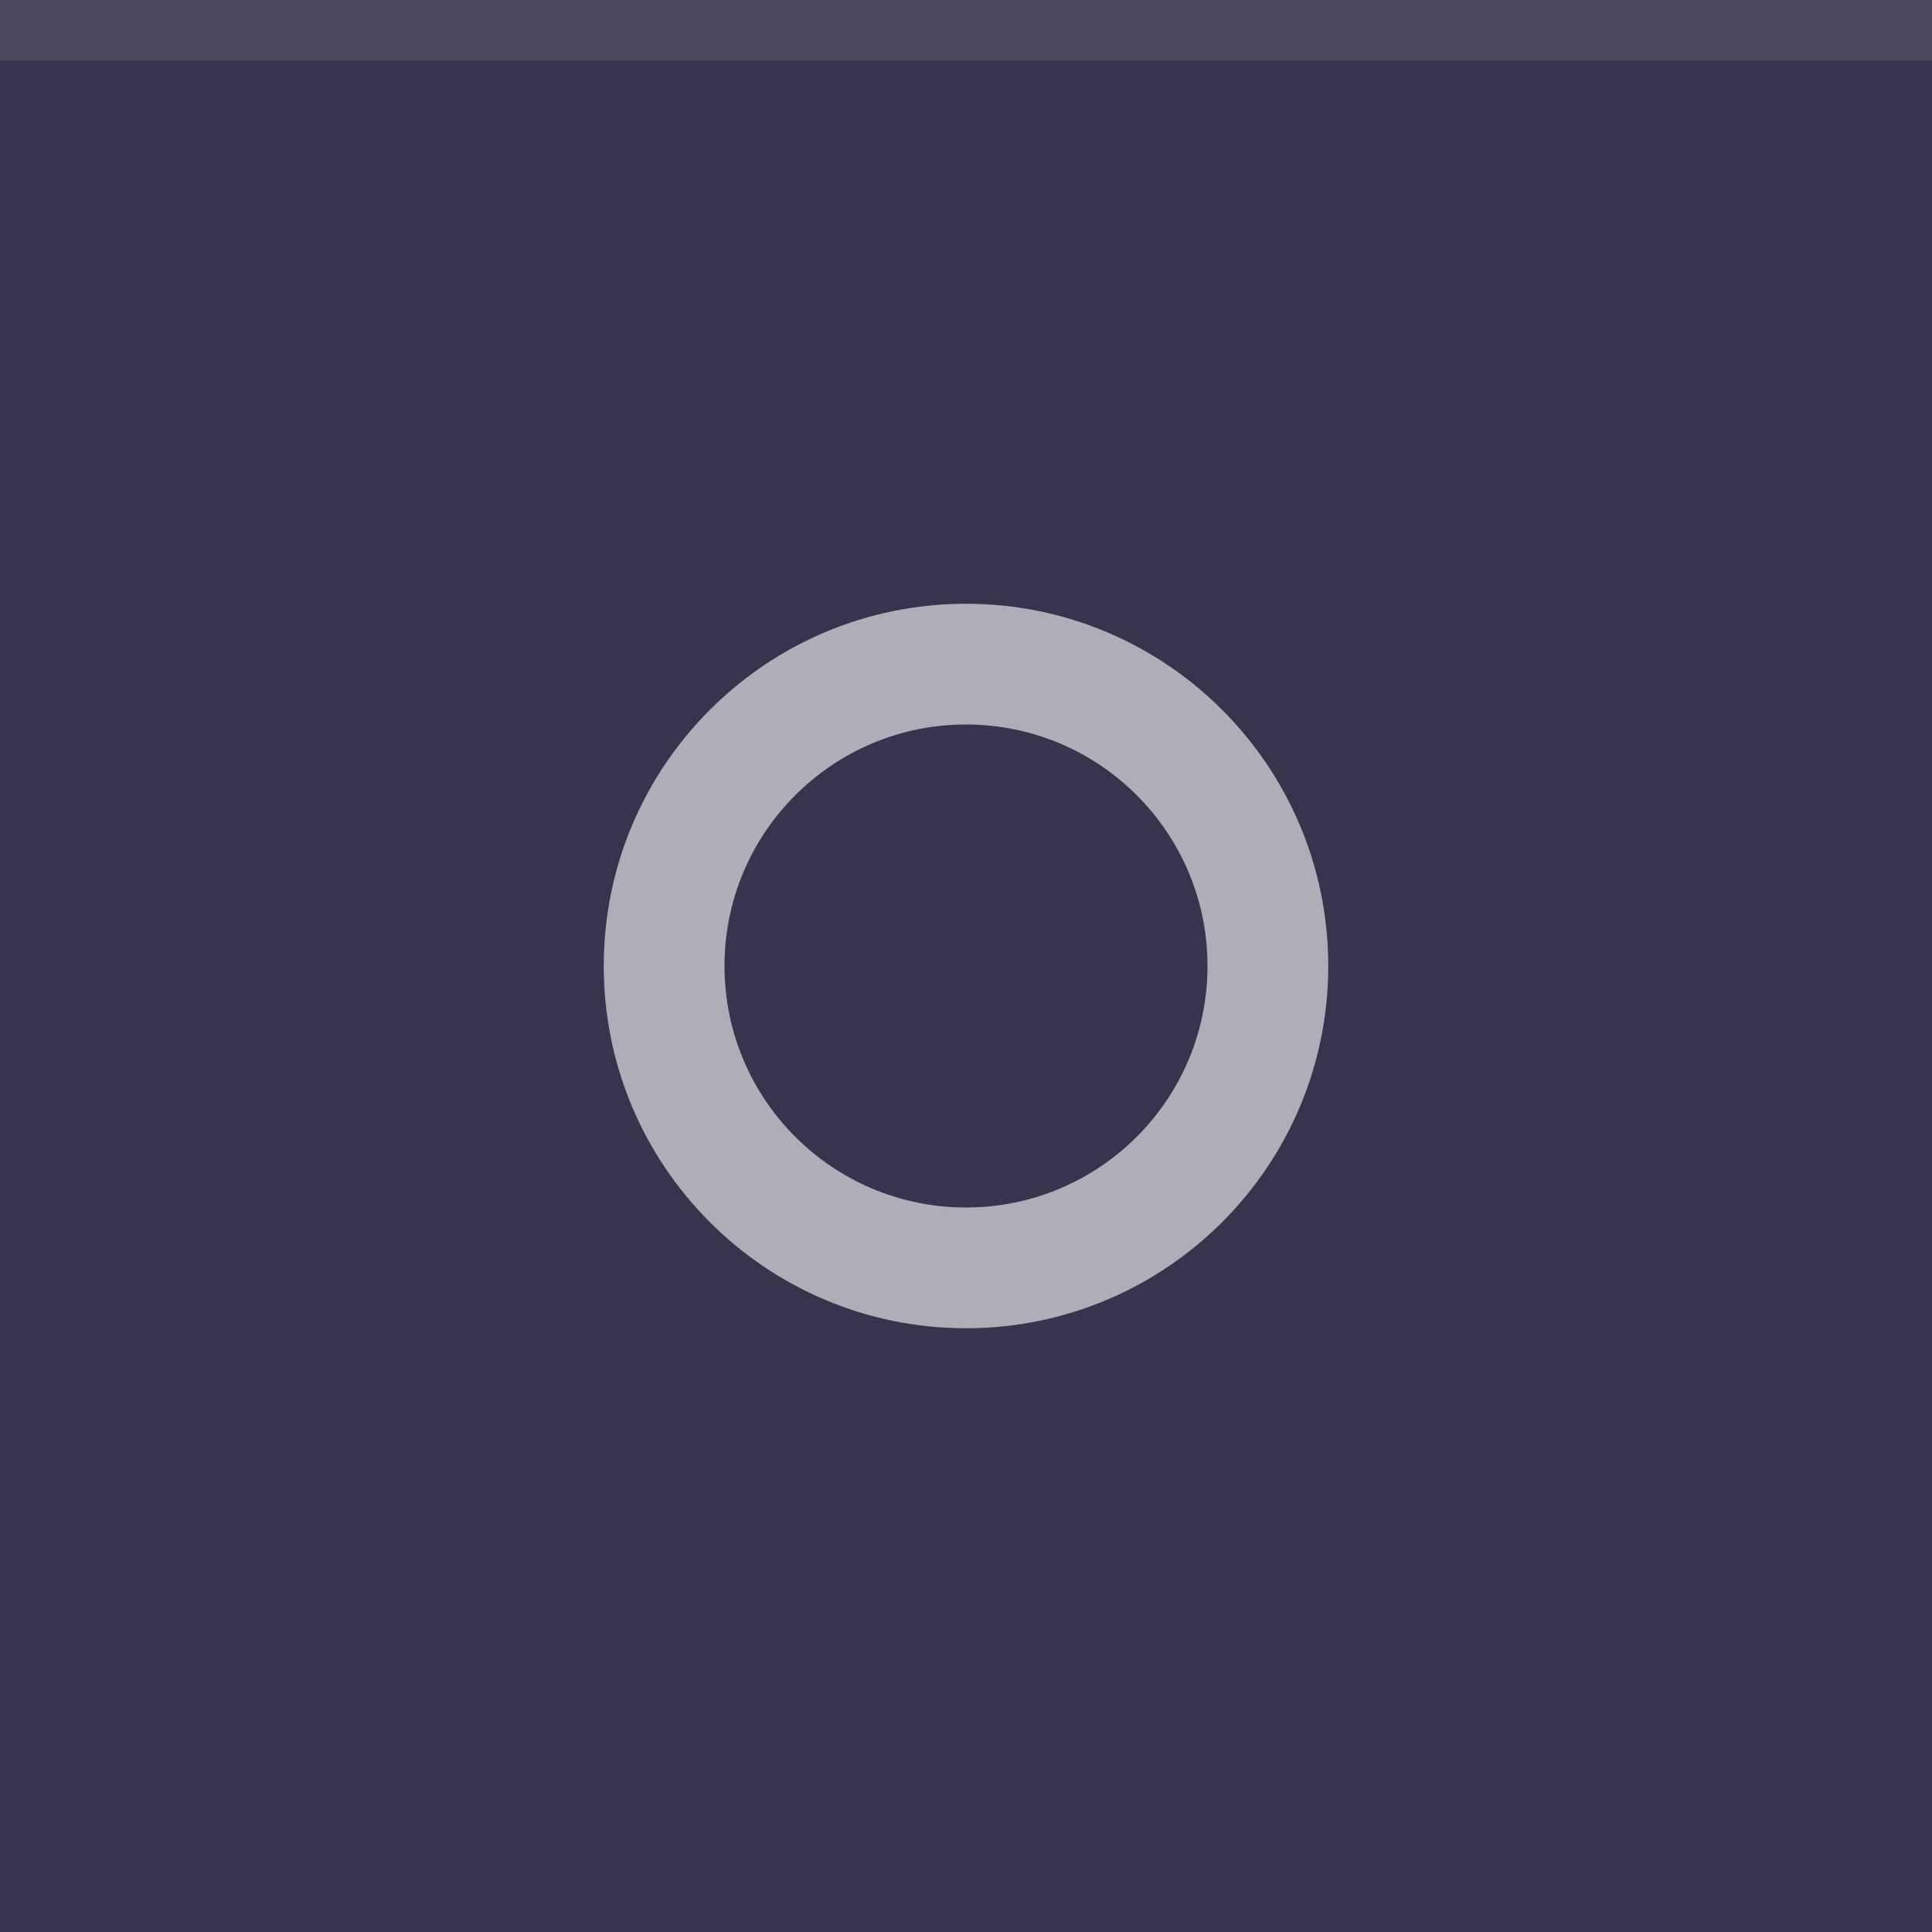
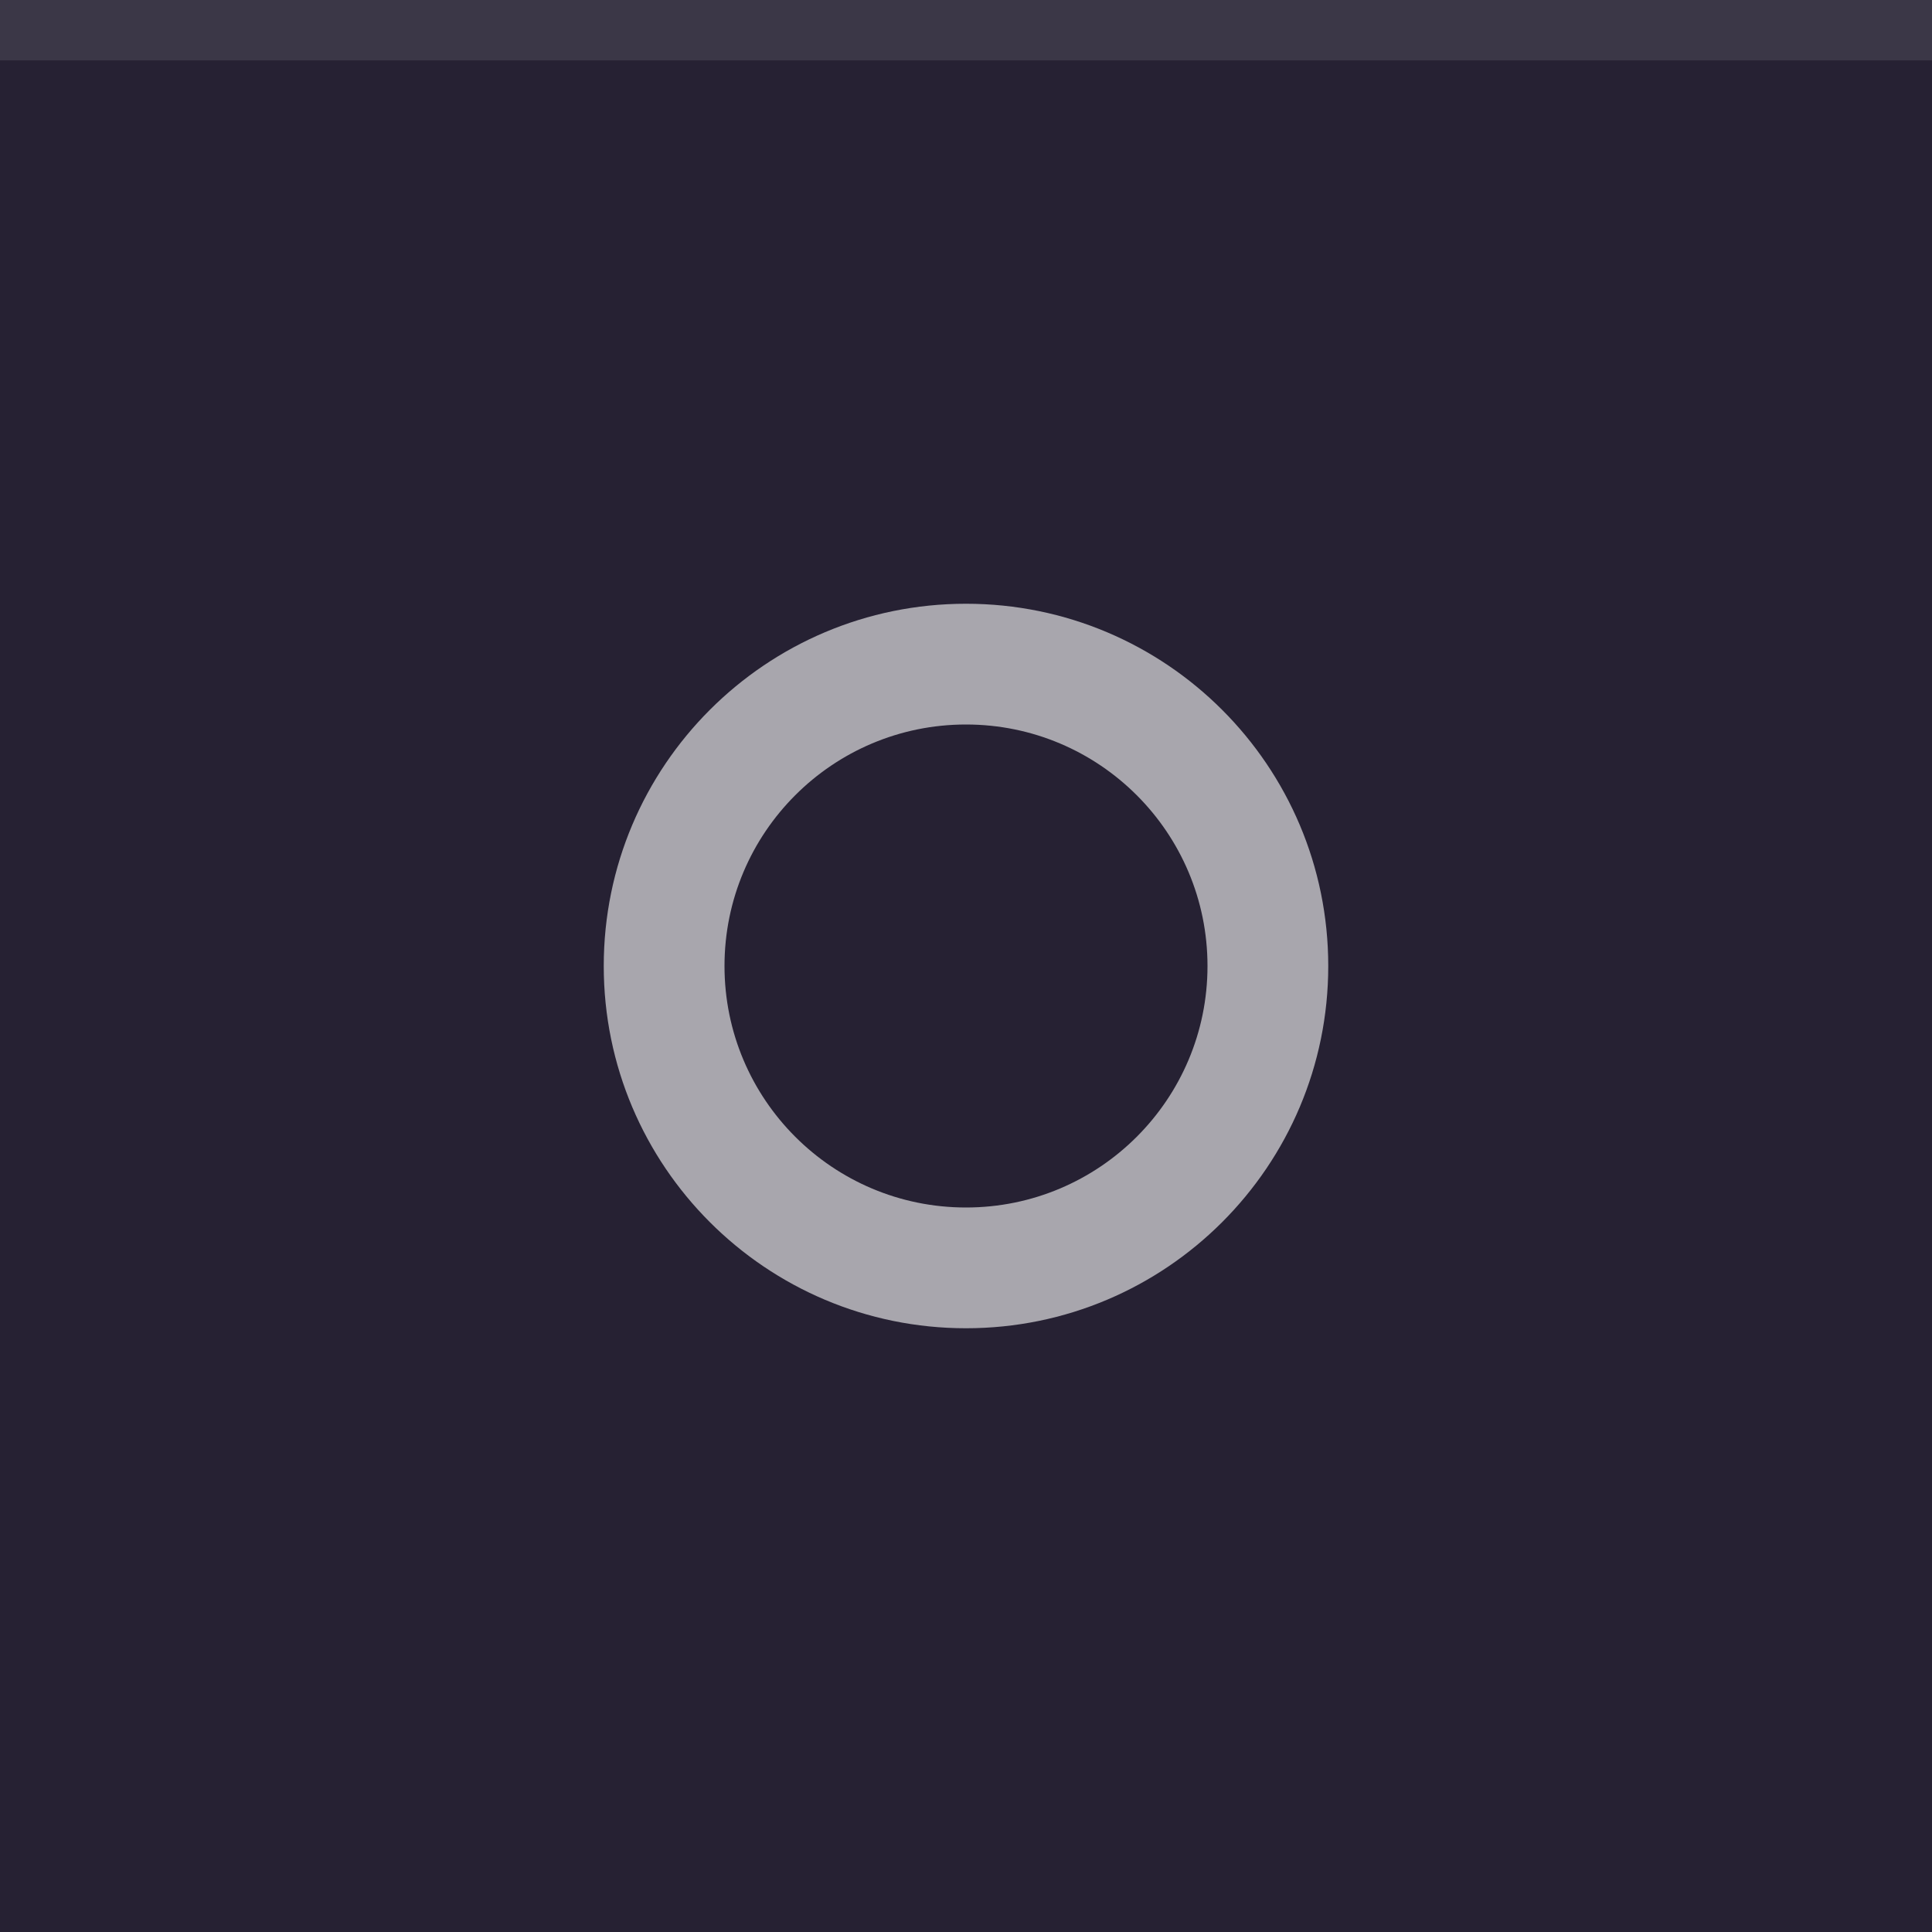
<svg xmlns="http://www.w3.org/2000/svg" width="32" height="32" viewBox="0 0 32 32">
-   <rect width="32" height="32" fill="#39334e" />
+   <rect width="32" height="32" fill="#262133" />
  <rect width="32" height="1" fill="#ffffff" fill-opacity=".1" />
  <g fill="#ffffff">
    <circle cx="16" cy="16" r="12" opacity="0" />
    <path d="m16 10a6 6 0 0 0 -6 6 6 6 0 0 0 6 6 6 6 0 0 0 6 -6 6 6 0 0 0 -6 -6zm0 2a4 4 0 0 1 4 4 4 4 0 0 1 -4 4 4 4 0 0 1 -4 -4 4 4 0 0 1 4 -4z" opacity=".6" />
  </g>
</svg>
